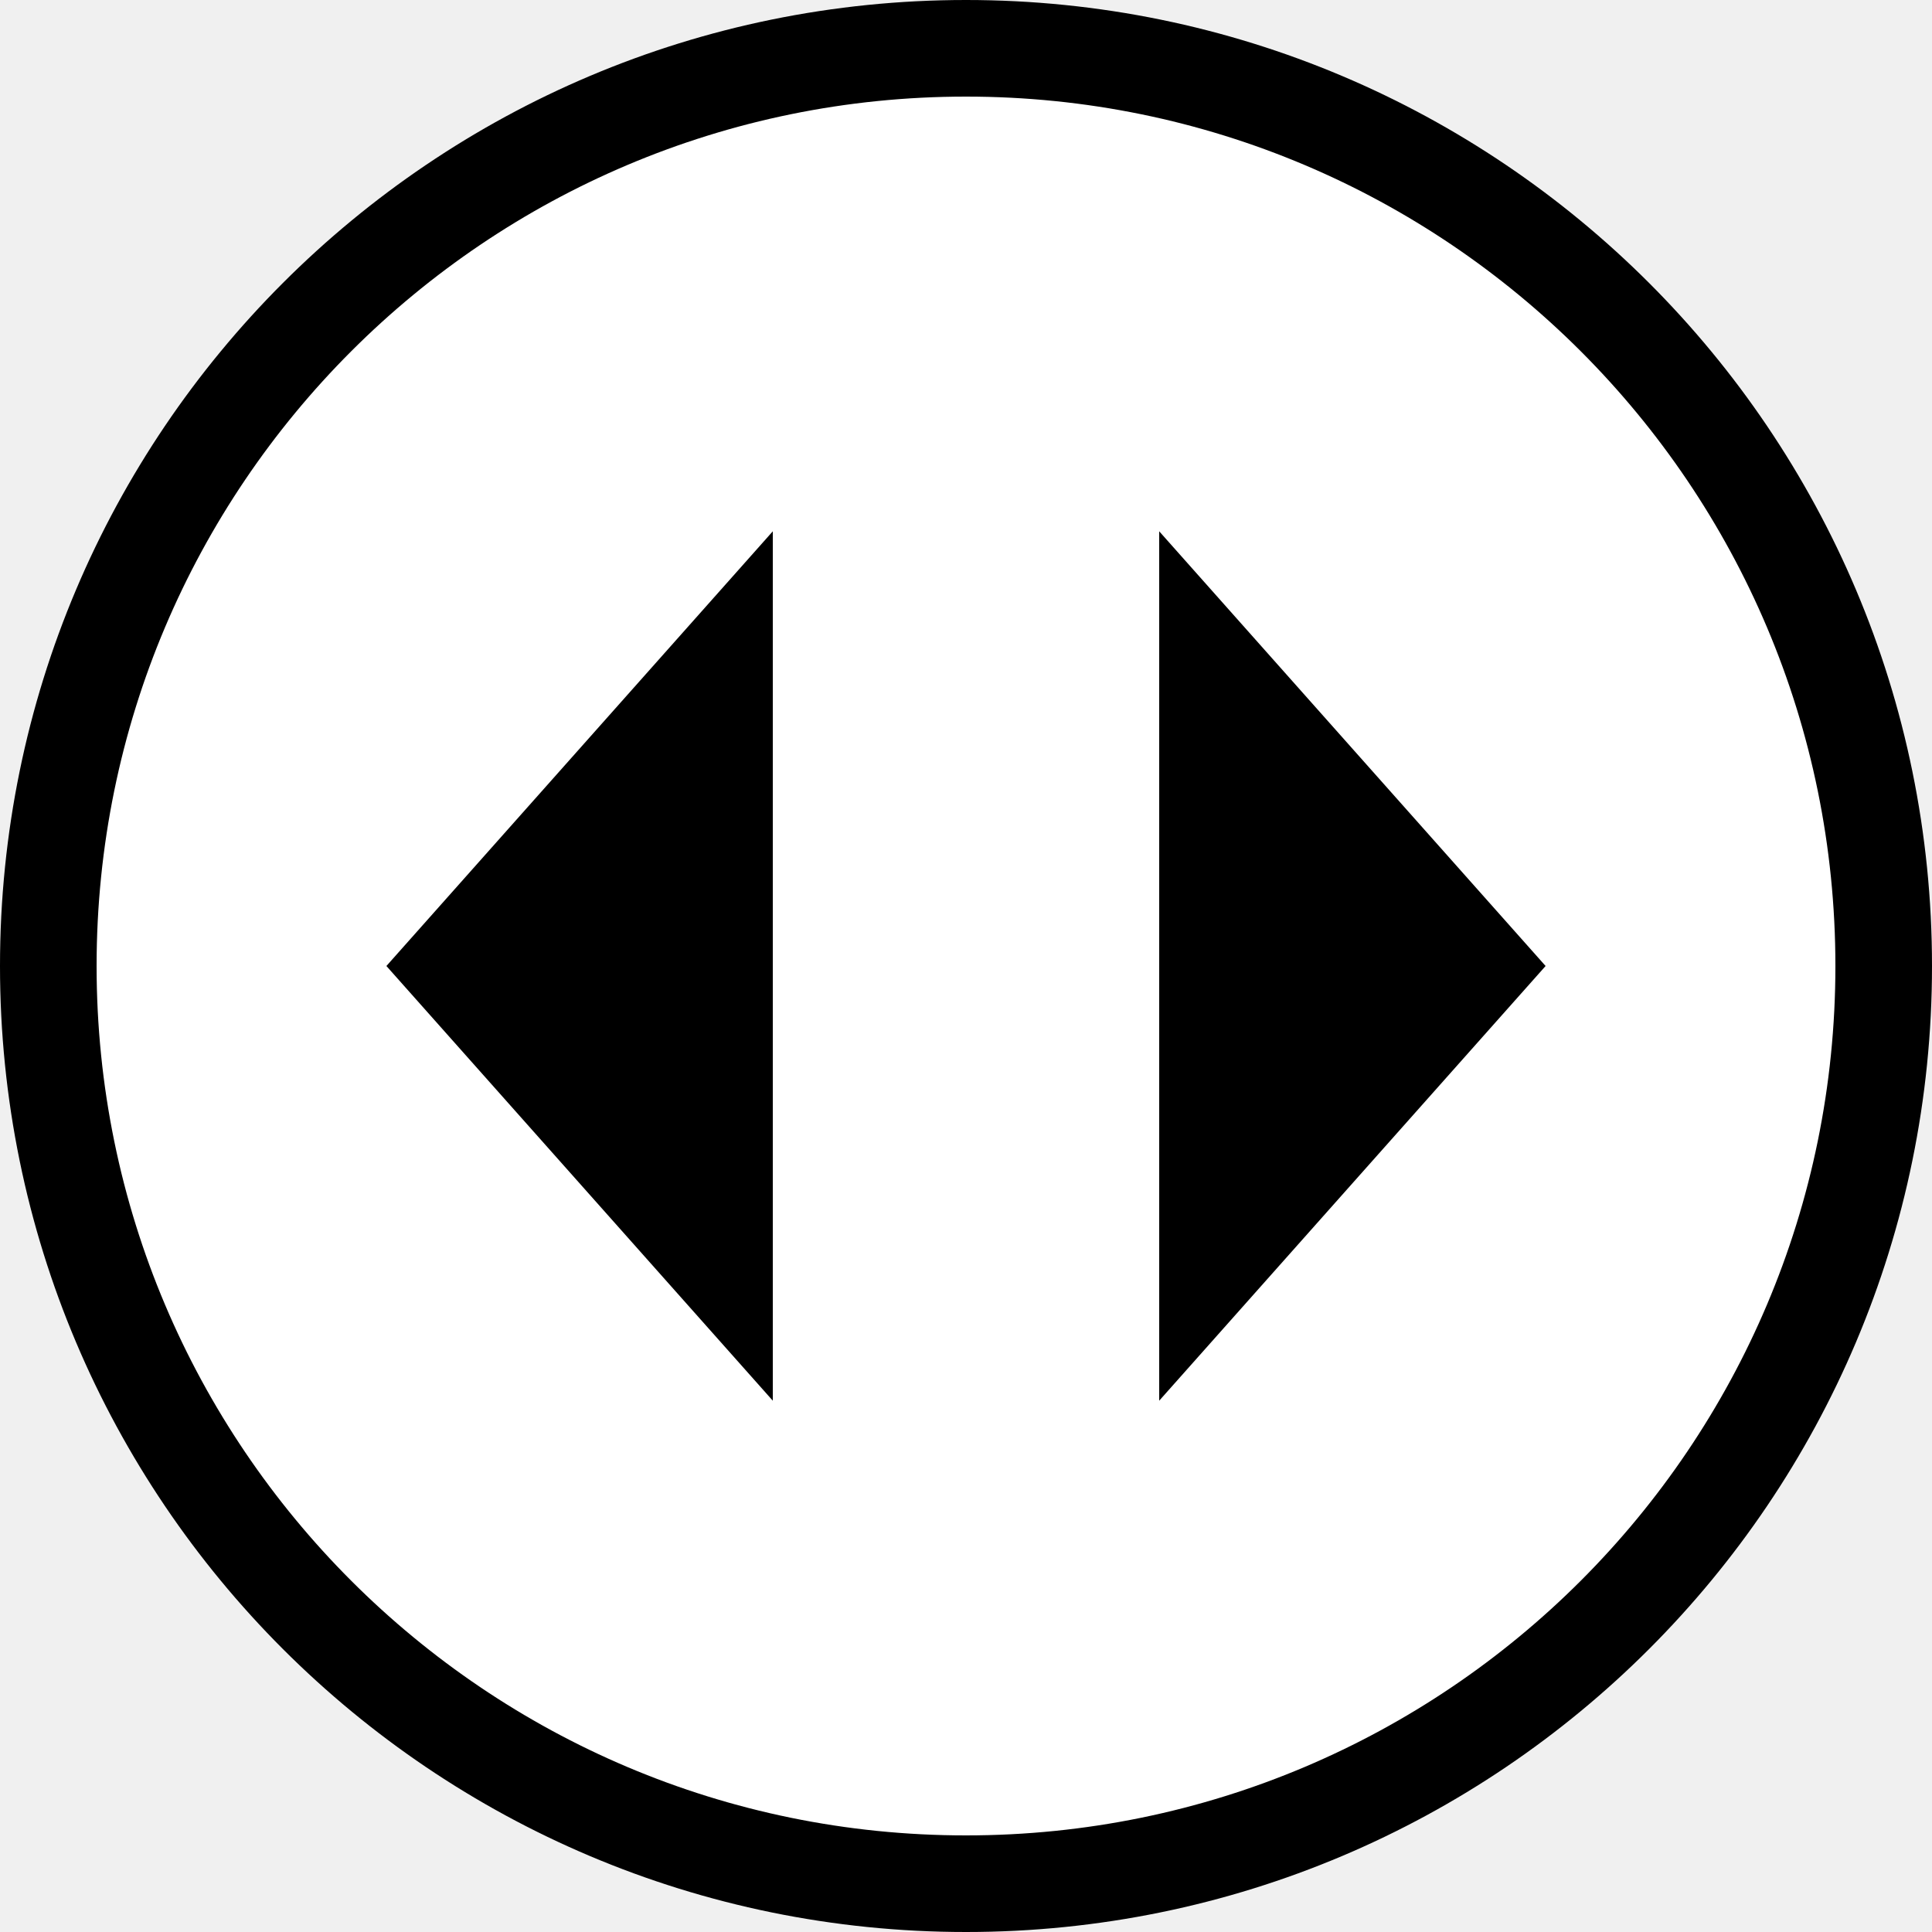
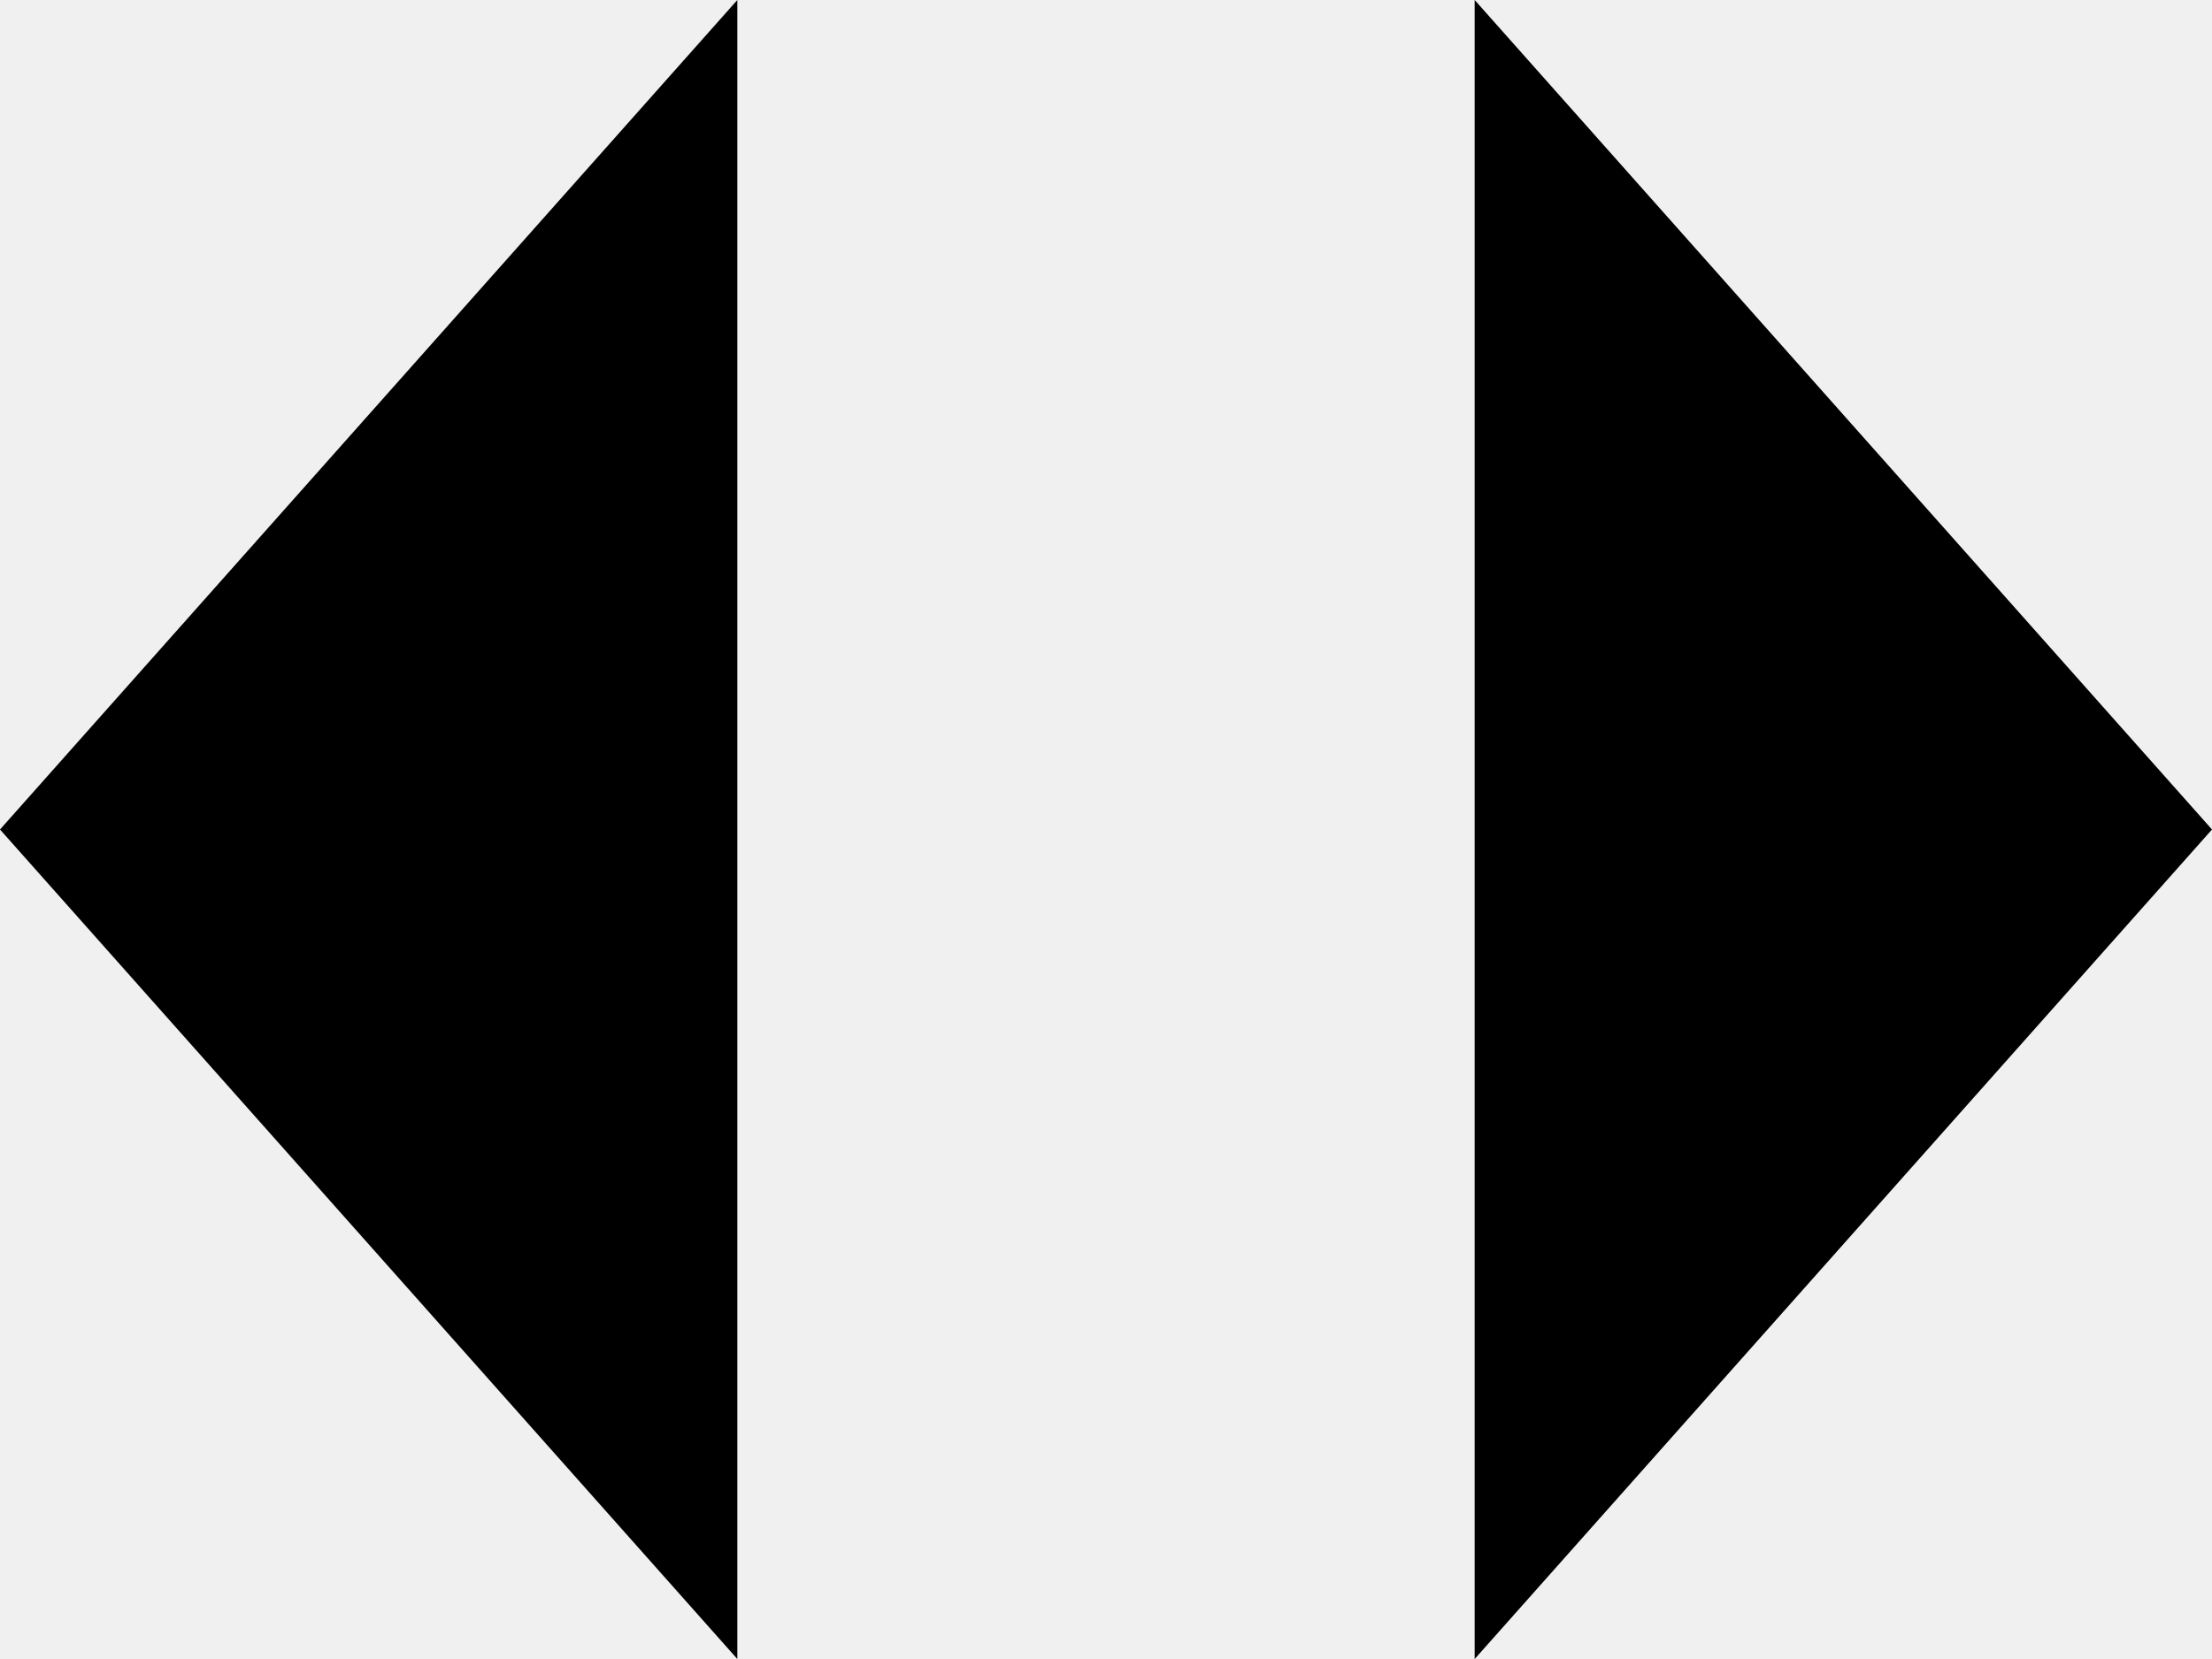
- <svg xmlns="http://www.w3.org/2000/svg" width="40" height="40" viewBox="0 0 40 40" fill="none">
-   <rect x="1" y="1" width="38" height="38" rx="19" fill="white" />
-   <path d="M16 11L8 20L16 29V11Z" fill="currentColor" />
-   <path d="M32 20L24 11V29L32 20Z" fill="currentColor" />
-   <rect x="1" y="1" width="38" height="38" rx="19" stroke="currentColor" stroke-width="2" />
+ <svg xmlns="http://www.w3.org/2000/svg" width="24" height="18" viewBox="0 0 24 18" fill="none">
+   <path d="M8 0L0 9L8 18V0Z" fill="currentColor" />
+   <path d="M24 9L16 0V18L24 9Z" fill="currentColor" />
</svg>
